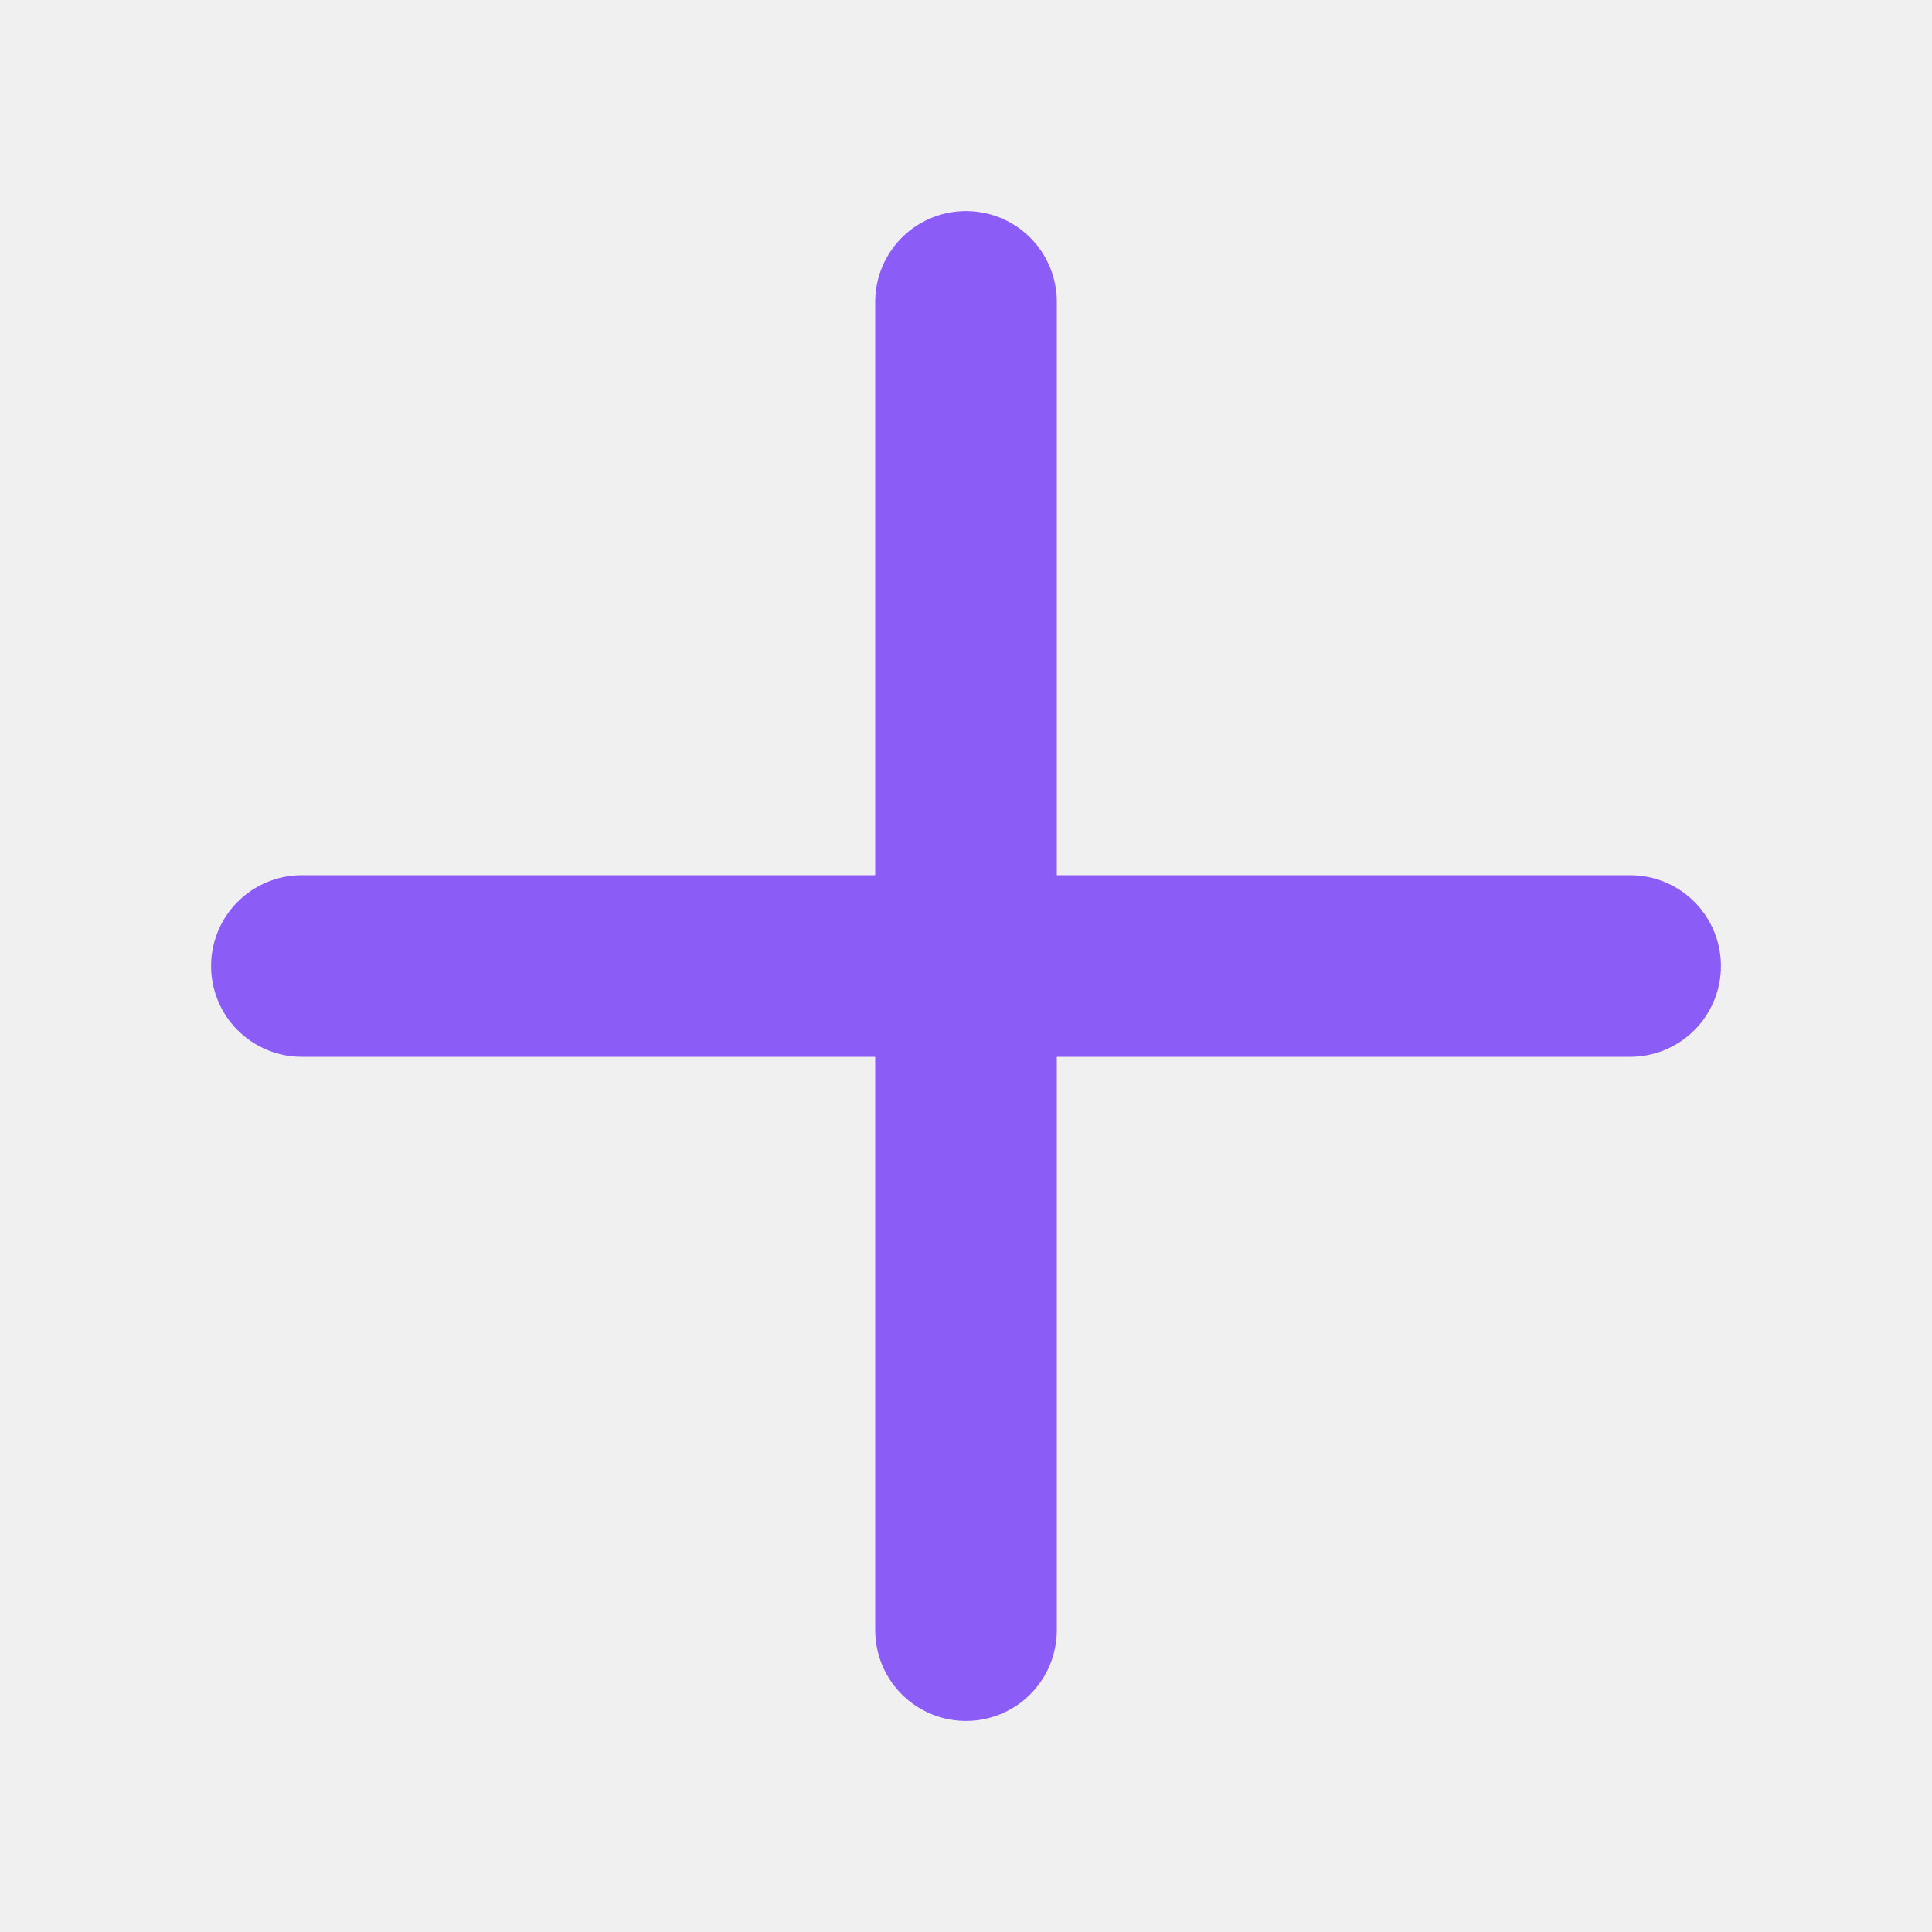
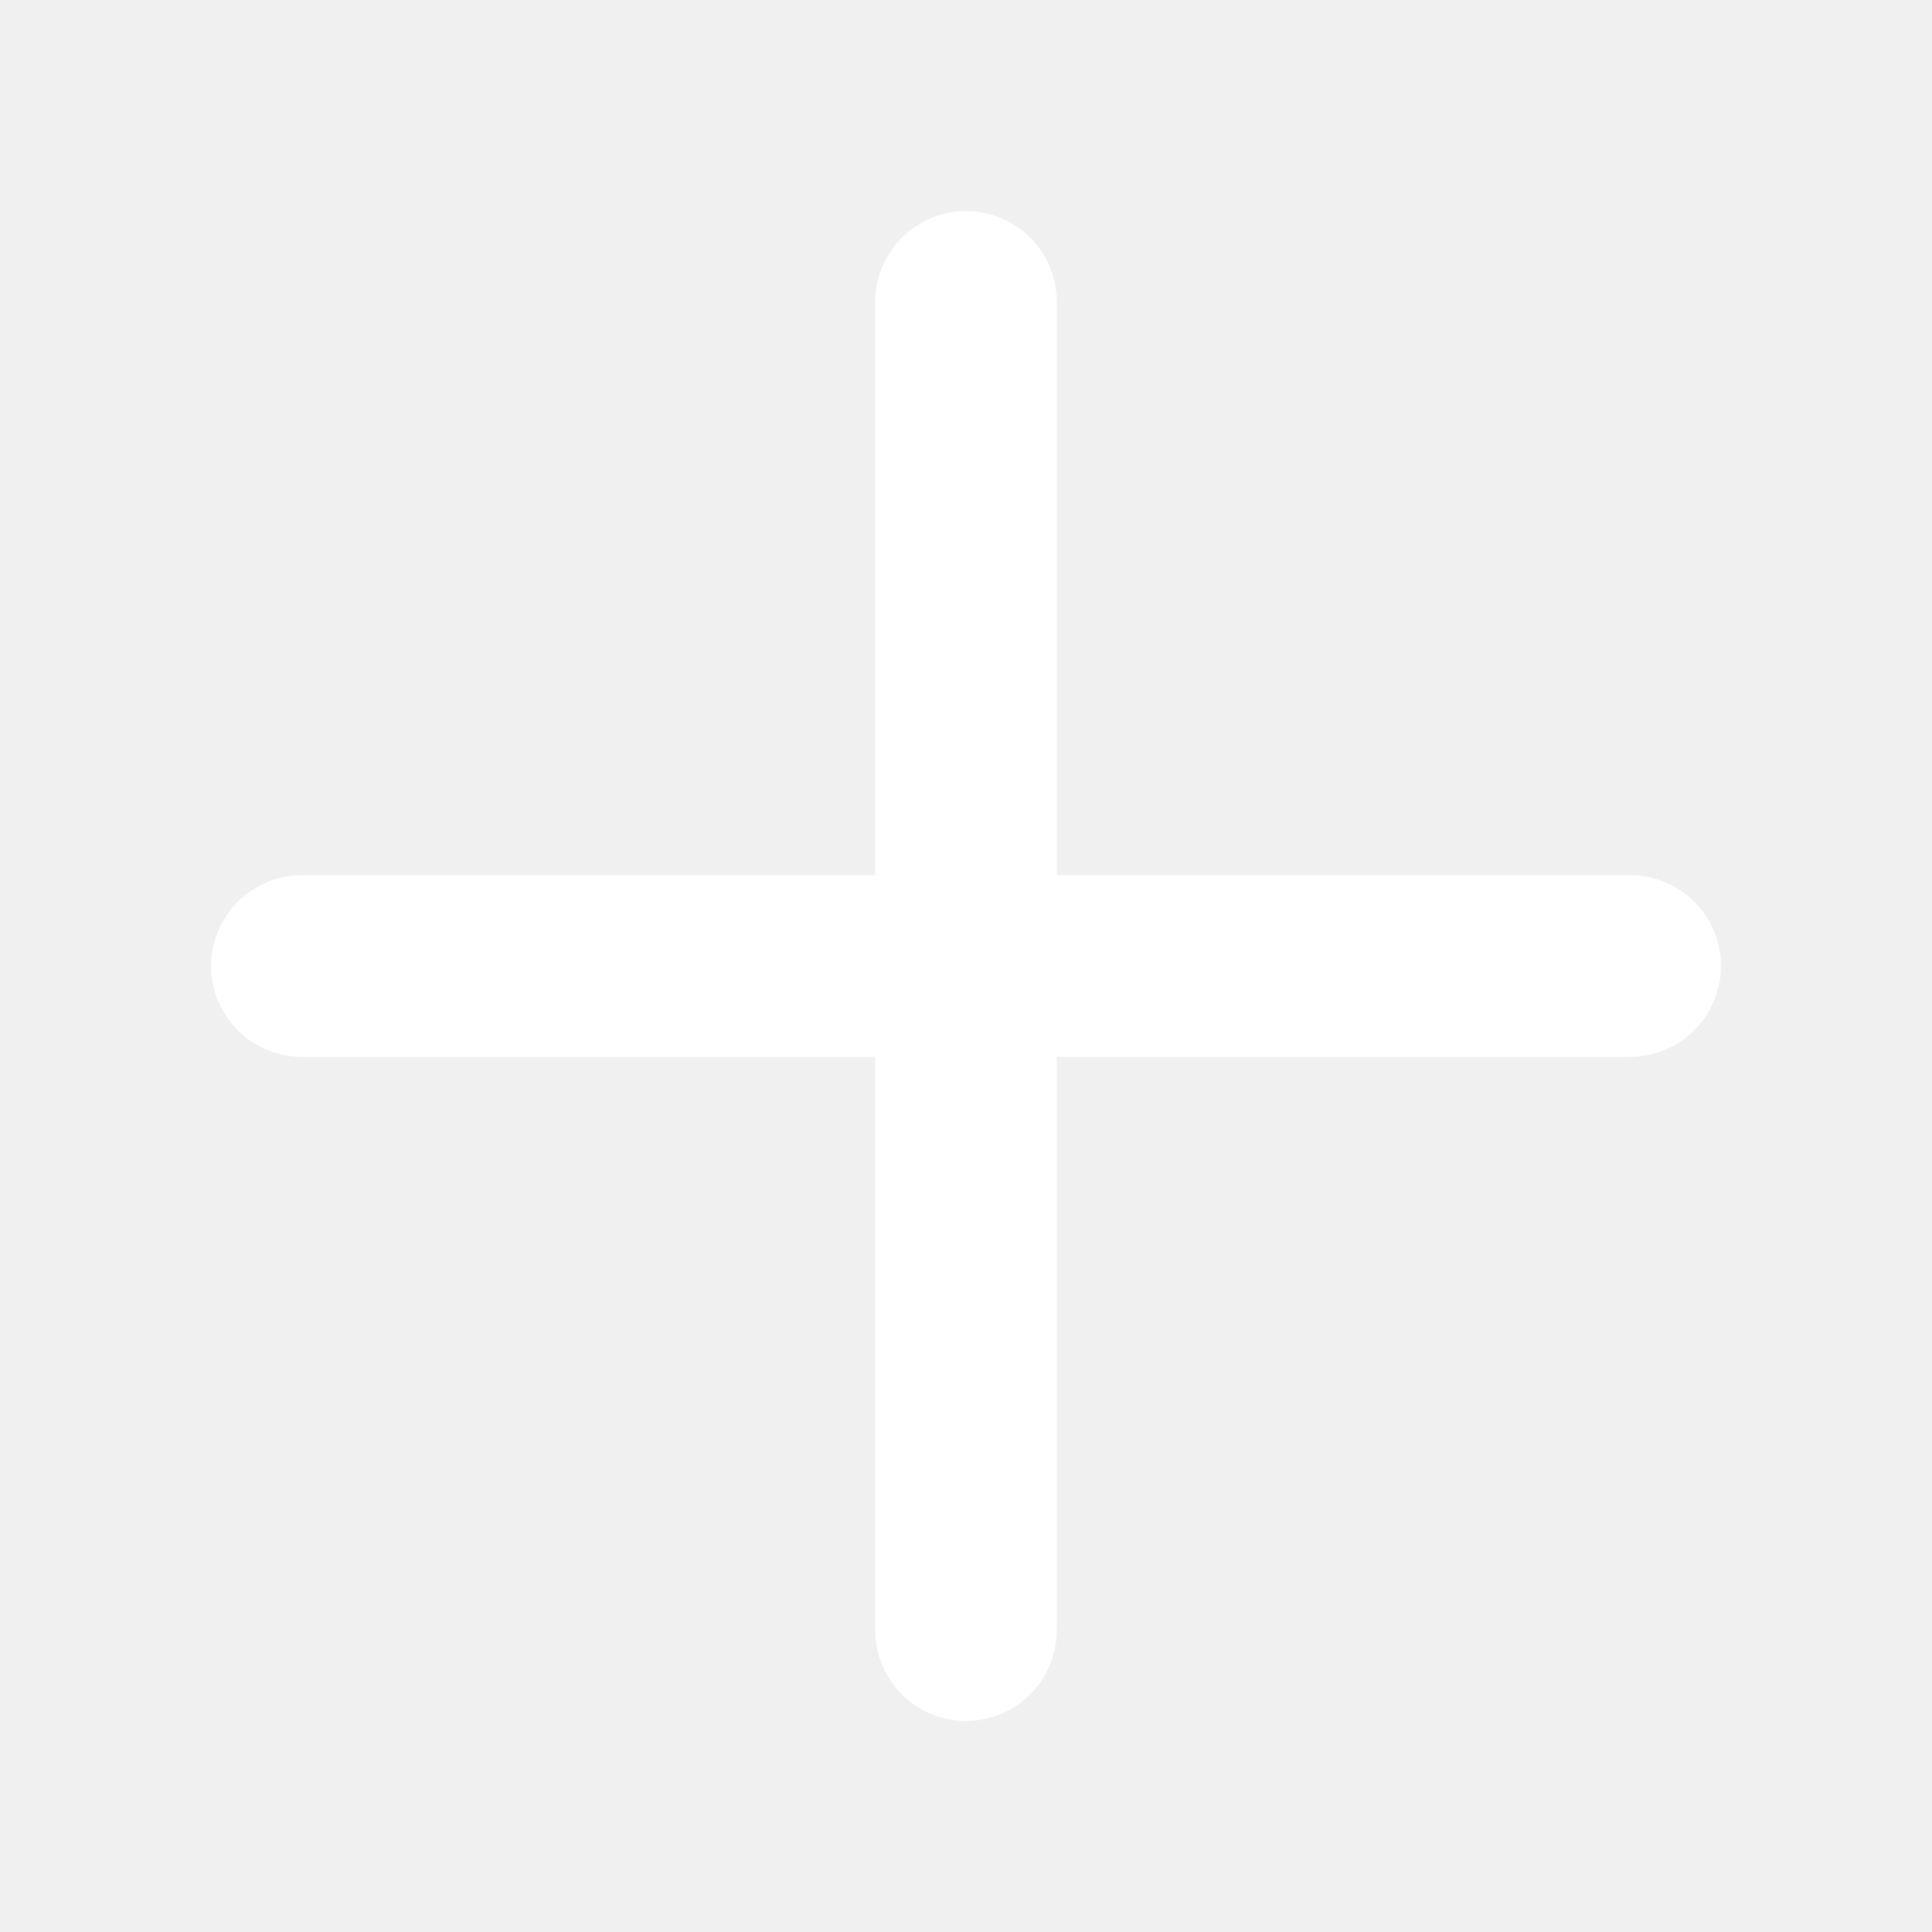
<svg xmlns="http://www.w3.org/2000/svg" width="20" height="20" viewBox="0 0 20 20" fill="none">
-   <path d="M3.125 10H16.875" stroke="#8B5CF6" stroke-width="1.88" stroke-linecap="round" stroke-linejoin="round" />
-   <path d="M10 3.125V16.875" stroke="#8B5CF6" stroke-width="1.88" stroke-linecap="round" stroke-linejoin="round" />
+   <path d="M3.125 10H16.875" stroke="#fff" stroke-width="1.88" stroke-linecap="round" stroke-linejoin="round" />
+   <path d="M10 3.125V16.875" stroke="#fff" stroke-width="1.88" stroke-linecap="round" stroke-linejoin="round" />
</svg>
